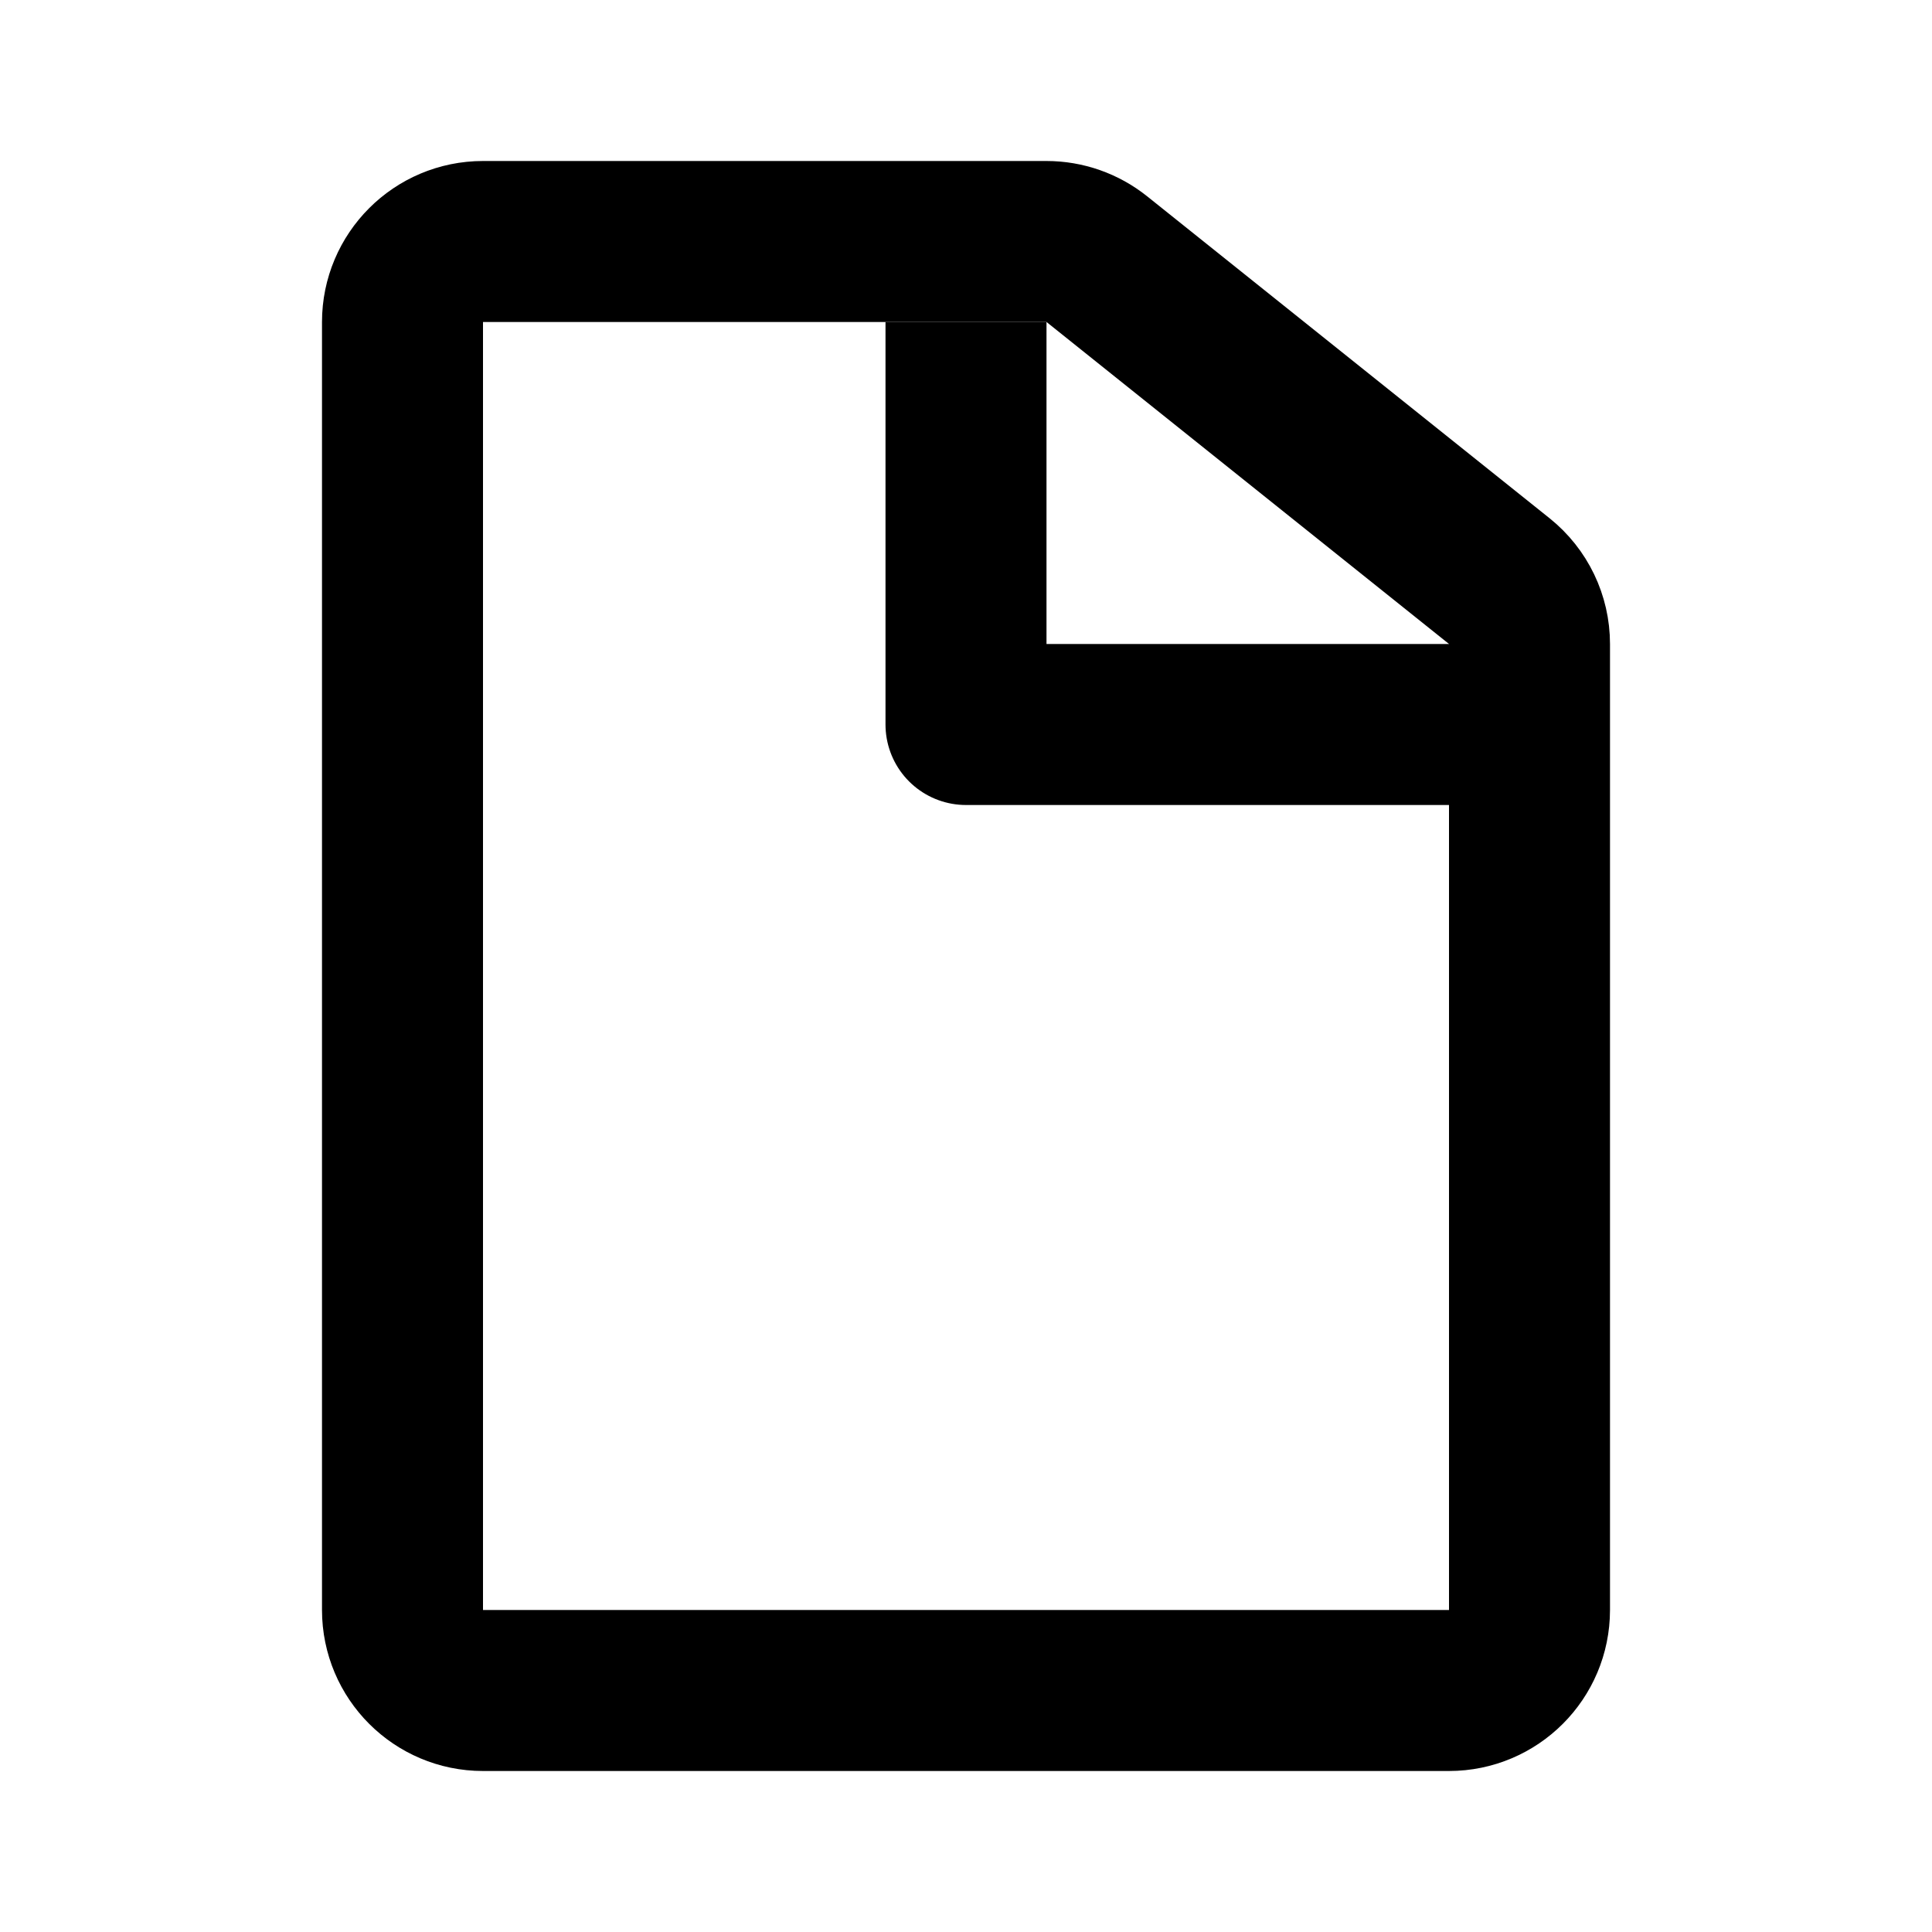
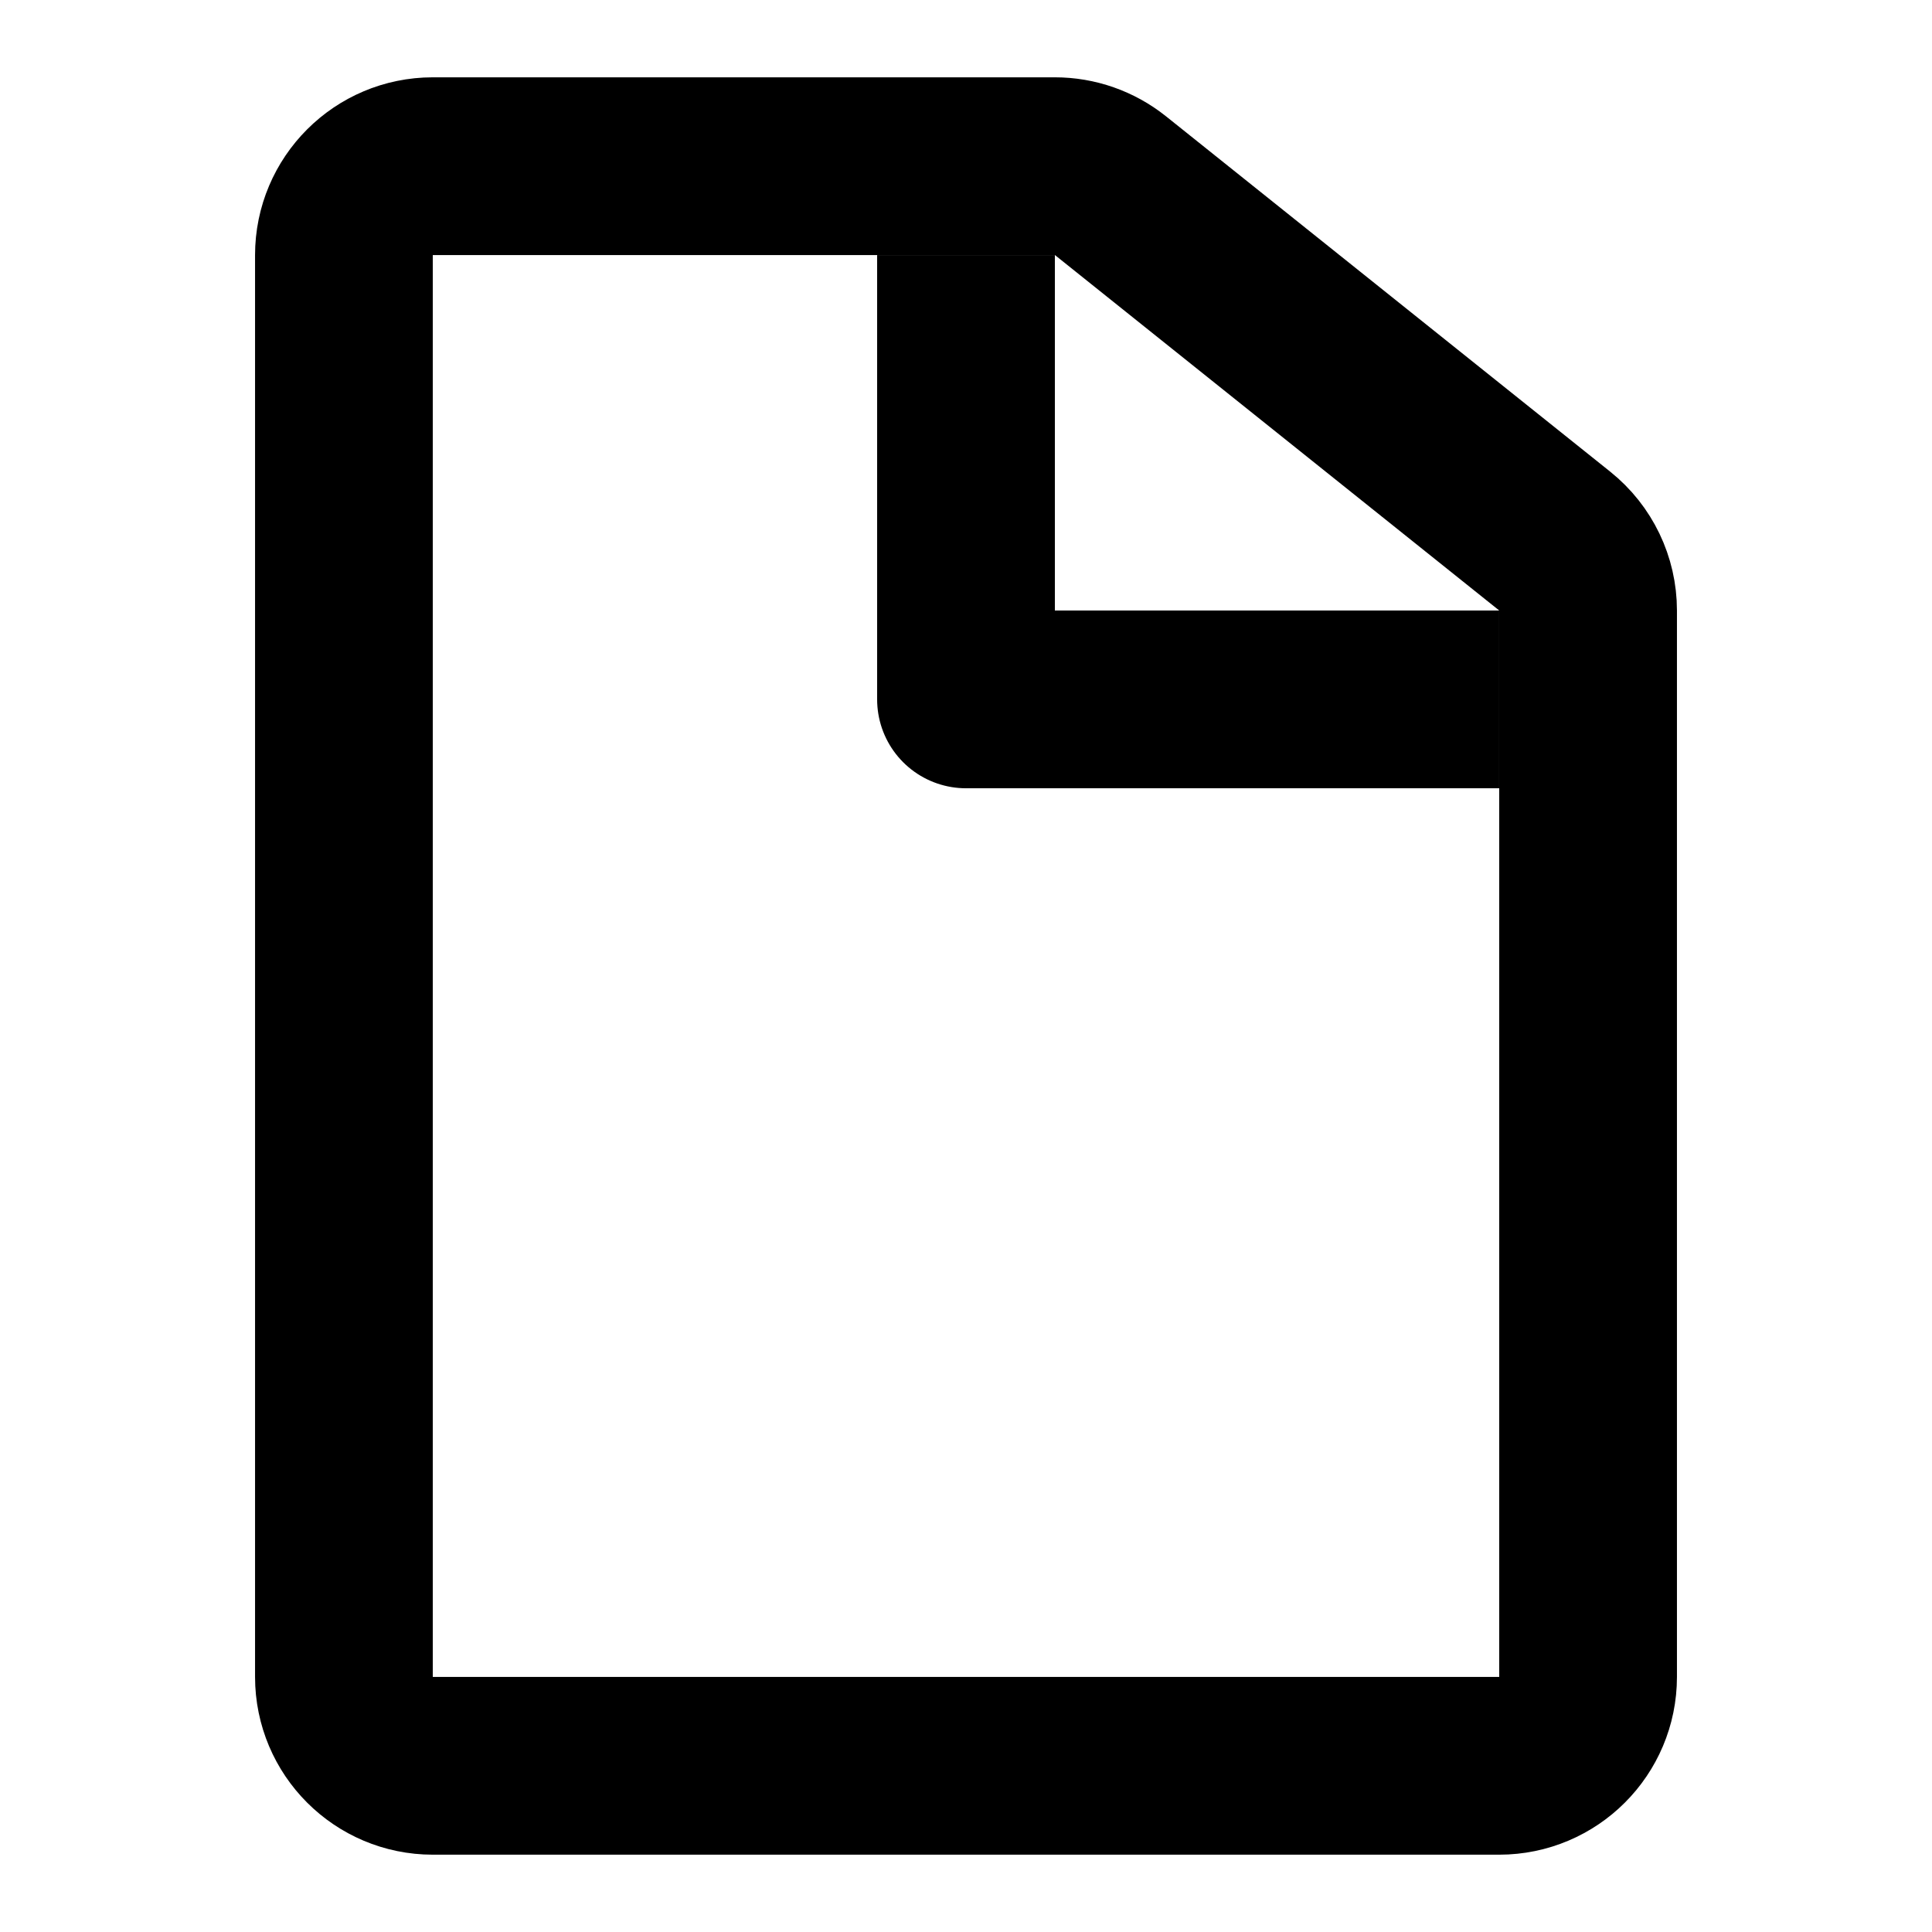
- <svg xmlns="http://www.w3.org/2000/svg" width="24" height="24" viewBox="0 0 24 24" fill="none">
+ <svg xmlns="http://www.w3.org/2000/svg" fill="none" viewBox="1.13 1.13 21.74 21.74">
  <path d="M6 3C5.448 3 5 3.448 5 4V20C5 20.552 5.448 21 6 21H18C18.552 21 19 20.552 19 20V8C19 7.696 18.862 7.409 18.625 7.219L13.625 3.219C13.447 3.077 13.227 3 13 3H6Z" stroke="currentColor" stroke-width="2" stroke-linejoin="round" />
  <path d="M12 4V9H18" stroke="currentColor" stroke-width="2" stroke-linejoin="round" />
</svg>
